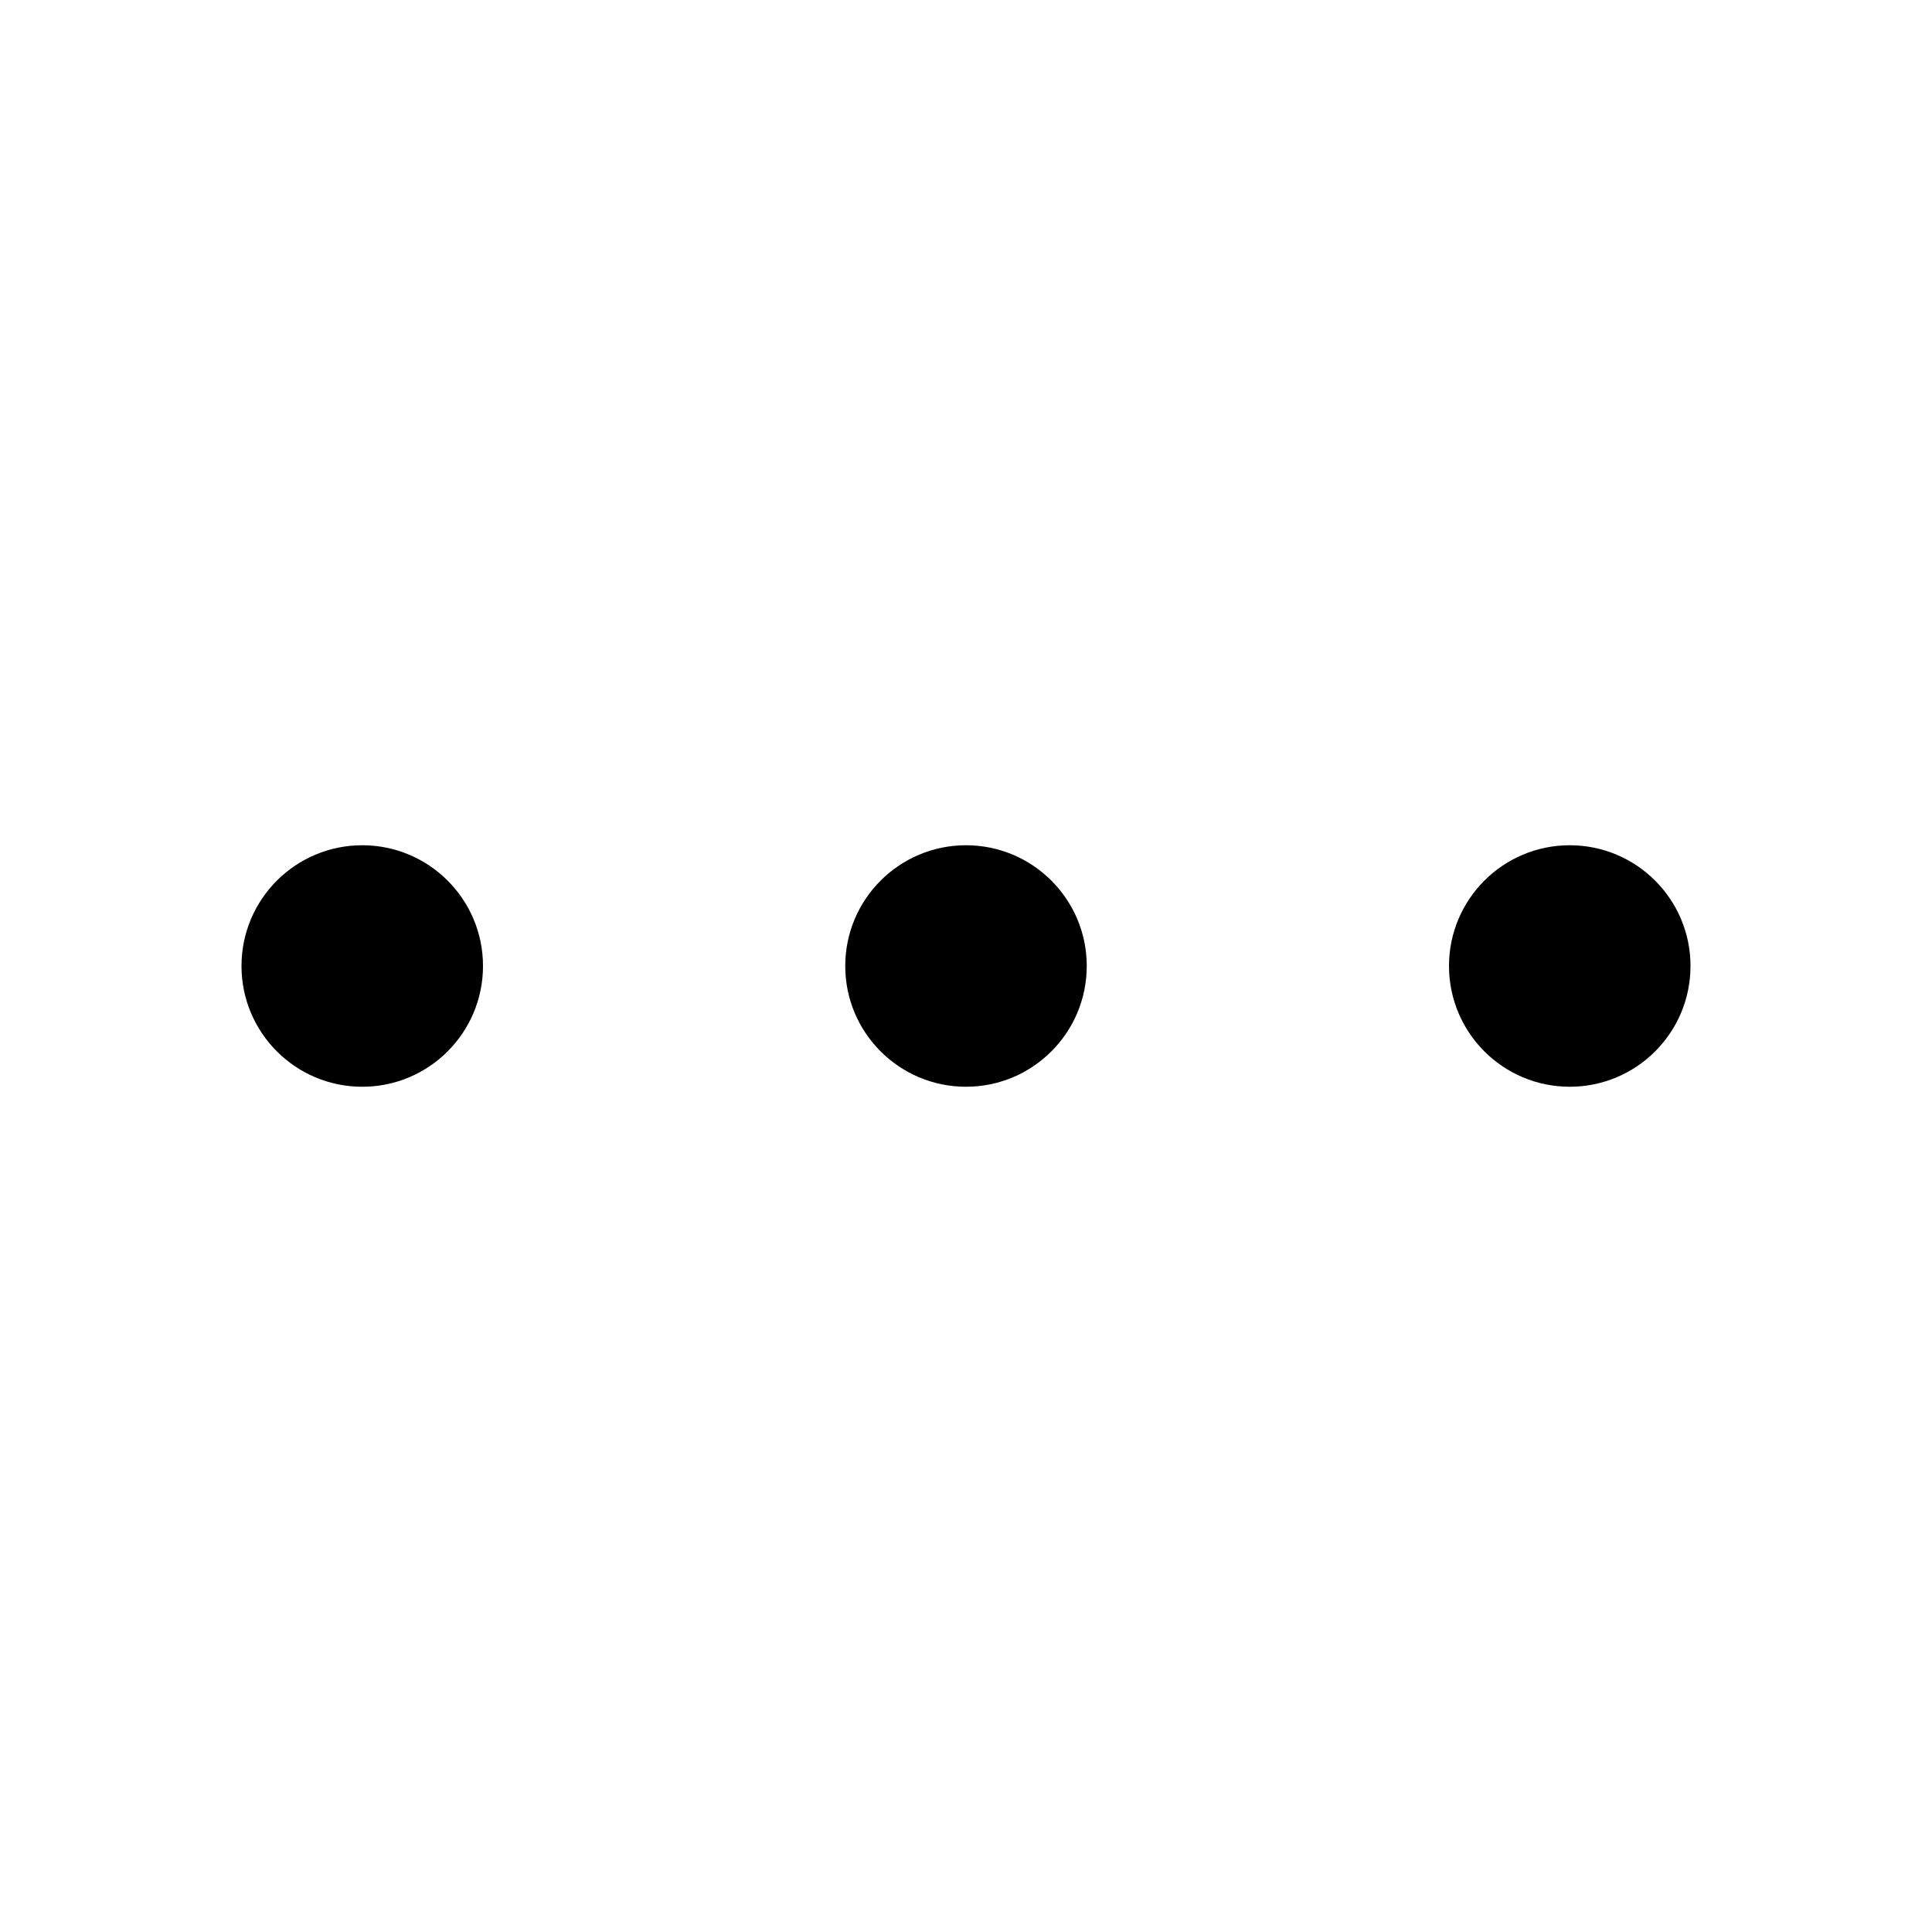
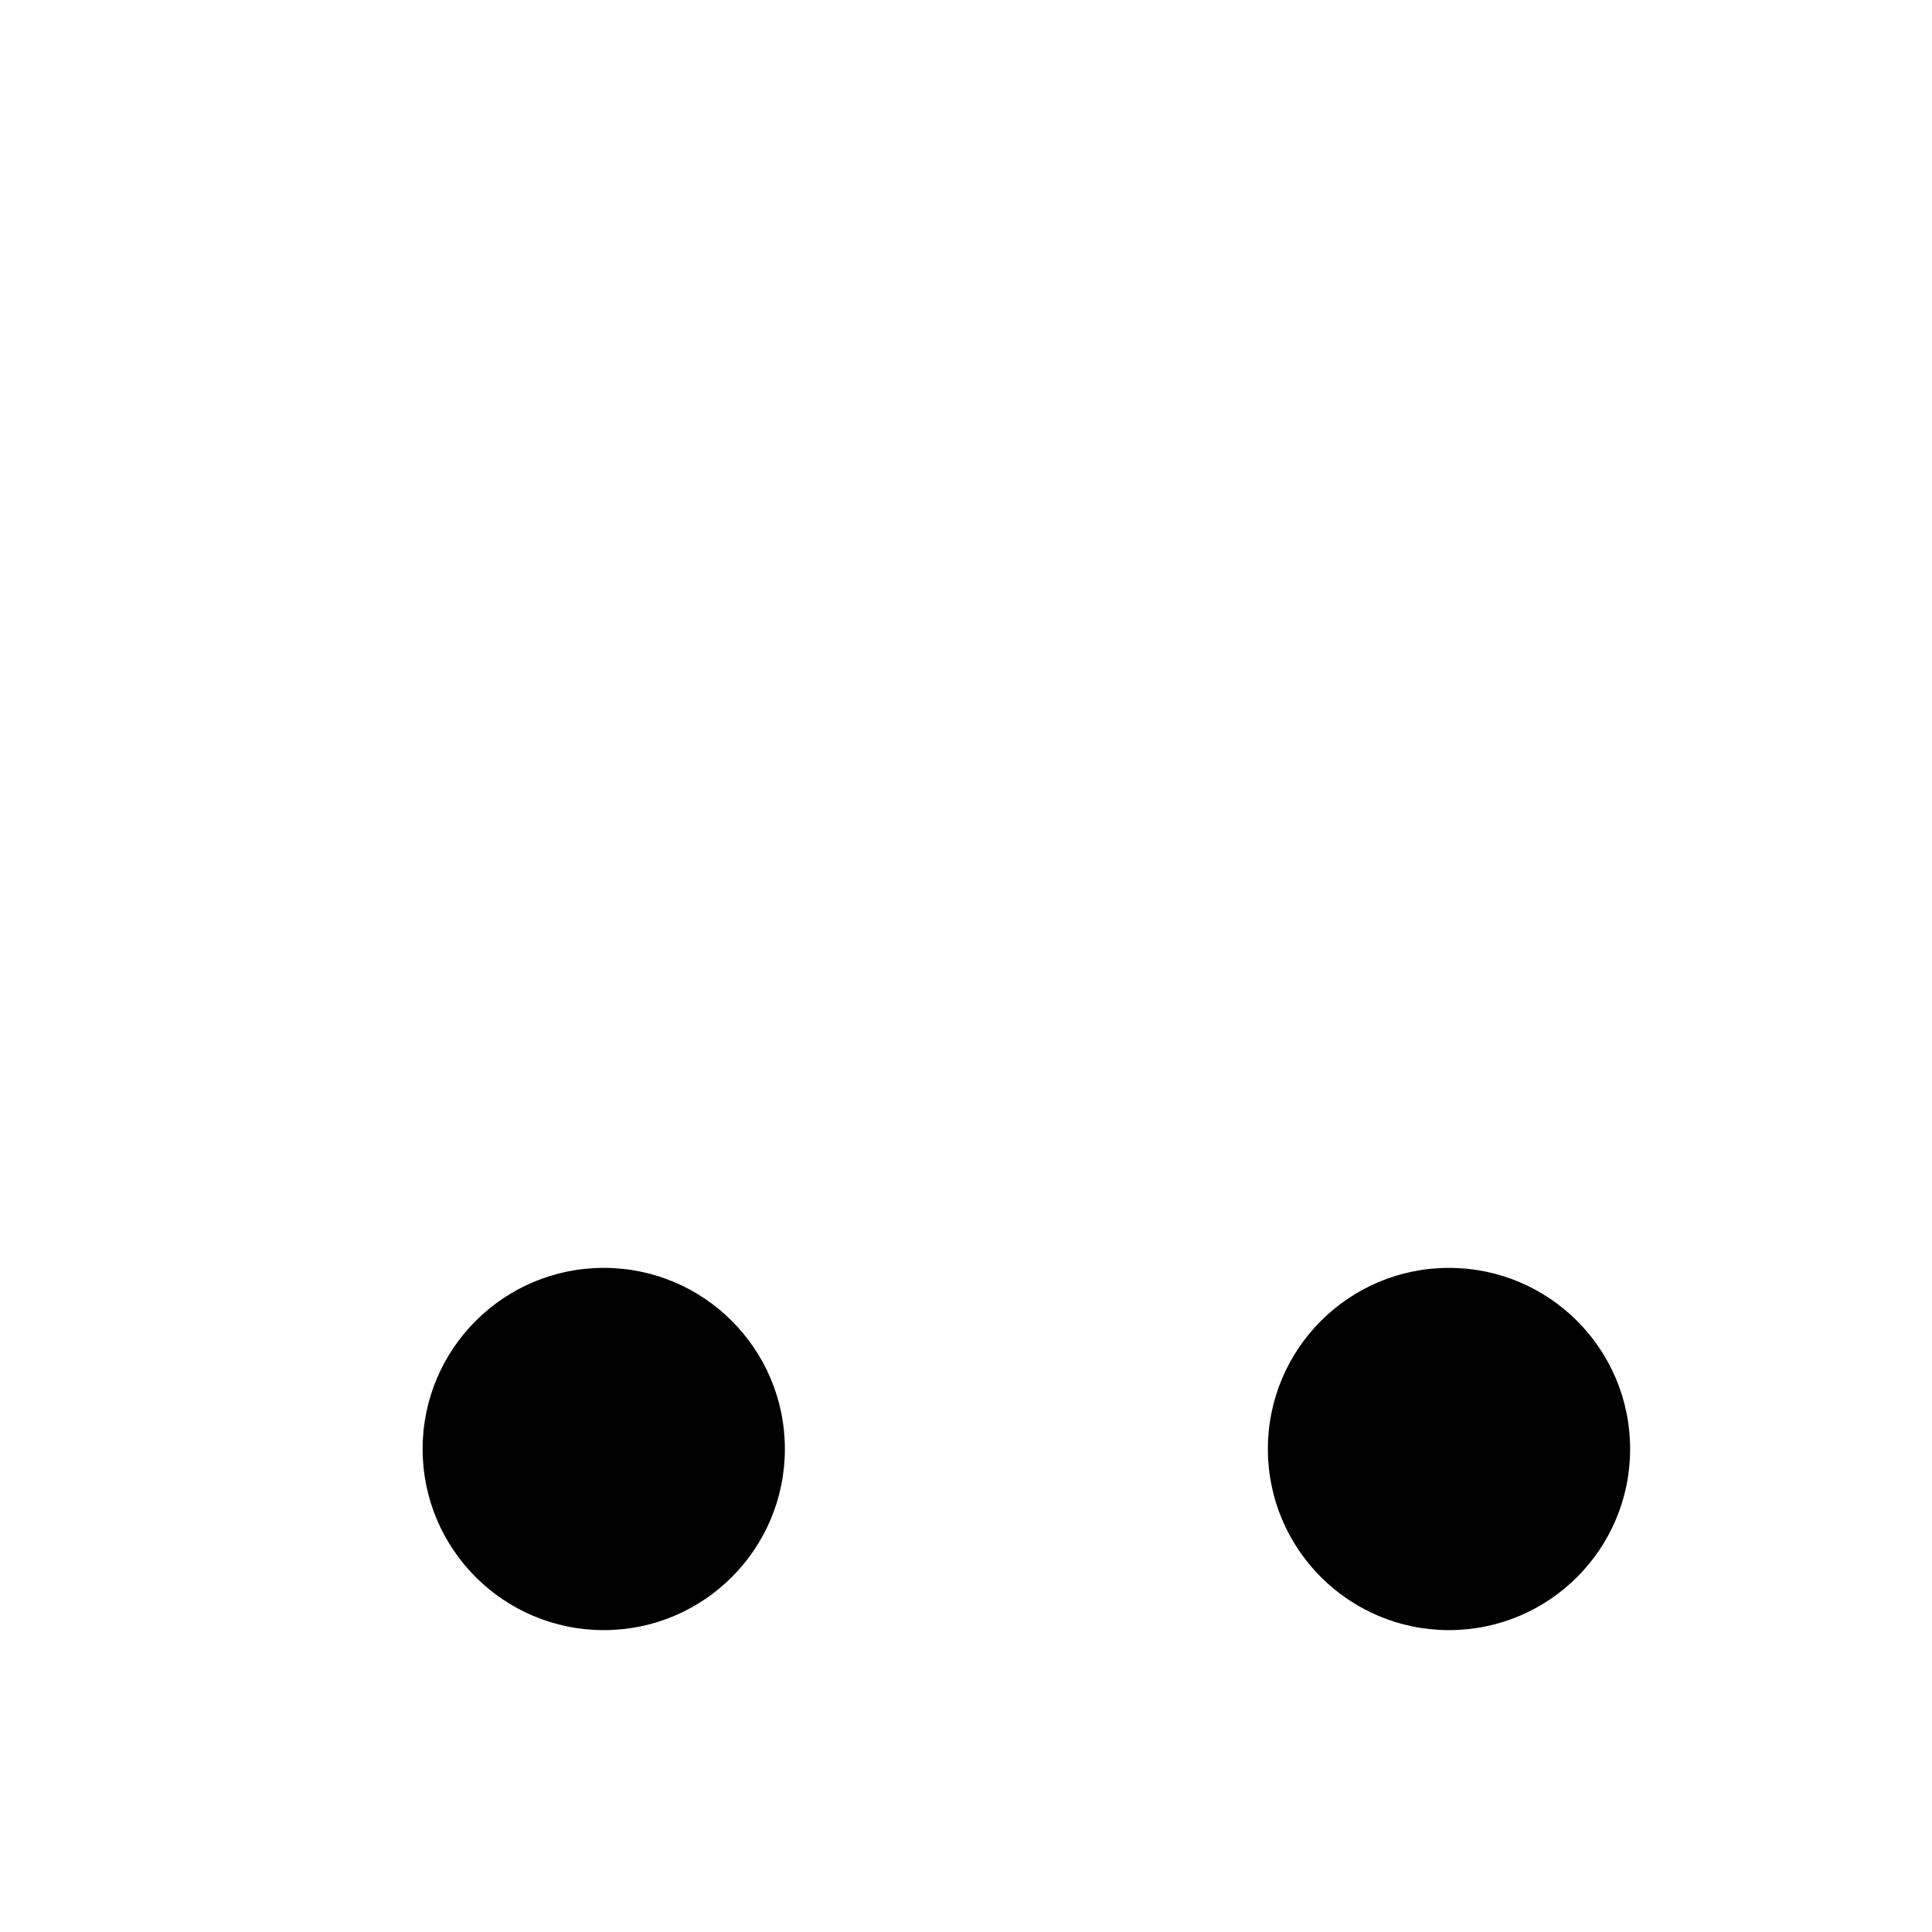
<svg xmlns="http://www.w3.org/2000/svg" viewBox="0 0 16 16">
-   <path d="M2 8 A1 1 0 1 0 4 8 A1 1 0 1 0 2 8 Z" fill="currentColor" stroke="currentColor" stroke-width="0" stroke-linecap="round" stroke-linejoin="round" />
-   <path d="M7 8 A1 1 0 1 0 9 8 A1 1 0 1 0 7 8 Z" fill="currentColor" stroke="currentColor" stroke-width="0" stroke-linecap="round" stroke-linejoin="round" />
-   <path d="M12 8 A1 1 0 1 0 14 8 A1 1 0 1 0 12 8 Z" fill="currentColor" stroke="currentColor" stroke-width="0" stroke-linecap="round" stroke-linejoin="round" />
+   <path d="M3.5 12 A1.5 1.5 0 1 0 6.5 12 A1.5 1.5 0 1 0 3.5 12 Z" fill="currentColor" stroke="currentColor" stroke-width="0" stroke-linecap="round" stroke-linejoin="round" />
+   <path d="M10.5 12 A1.5 1.5 0 1 0 13.5 12 A1.5 1.5 0 1 0 10.5 12 Z" fill="currentColor" stroke="currentColor" stroke-width="0" stroke-linecap="round" stroke-linejoin="round" />
+   <path d="M17.5 12 A1.5 1.5 0 1 0 20.5 12 A1.5 1.5 0 1 0 17.5 12 Z" fill="currentColor" stroke="currentColor" stroke-width="0" stroke-linecap="round" stroke-linejoin="round" />
</svg>
